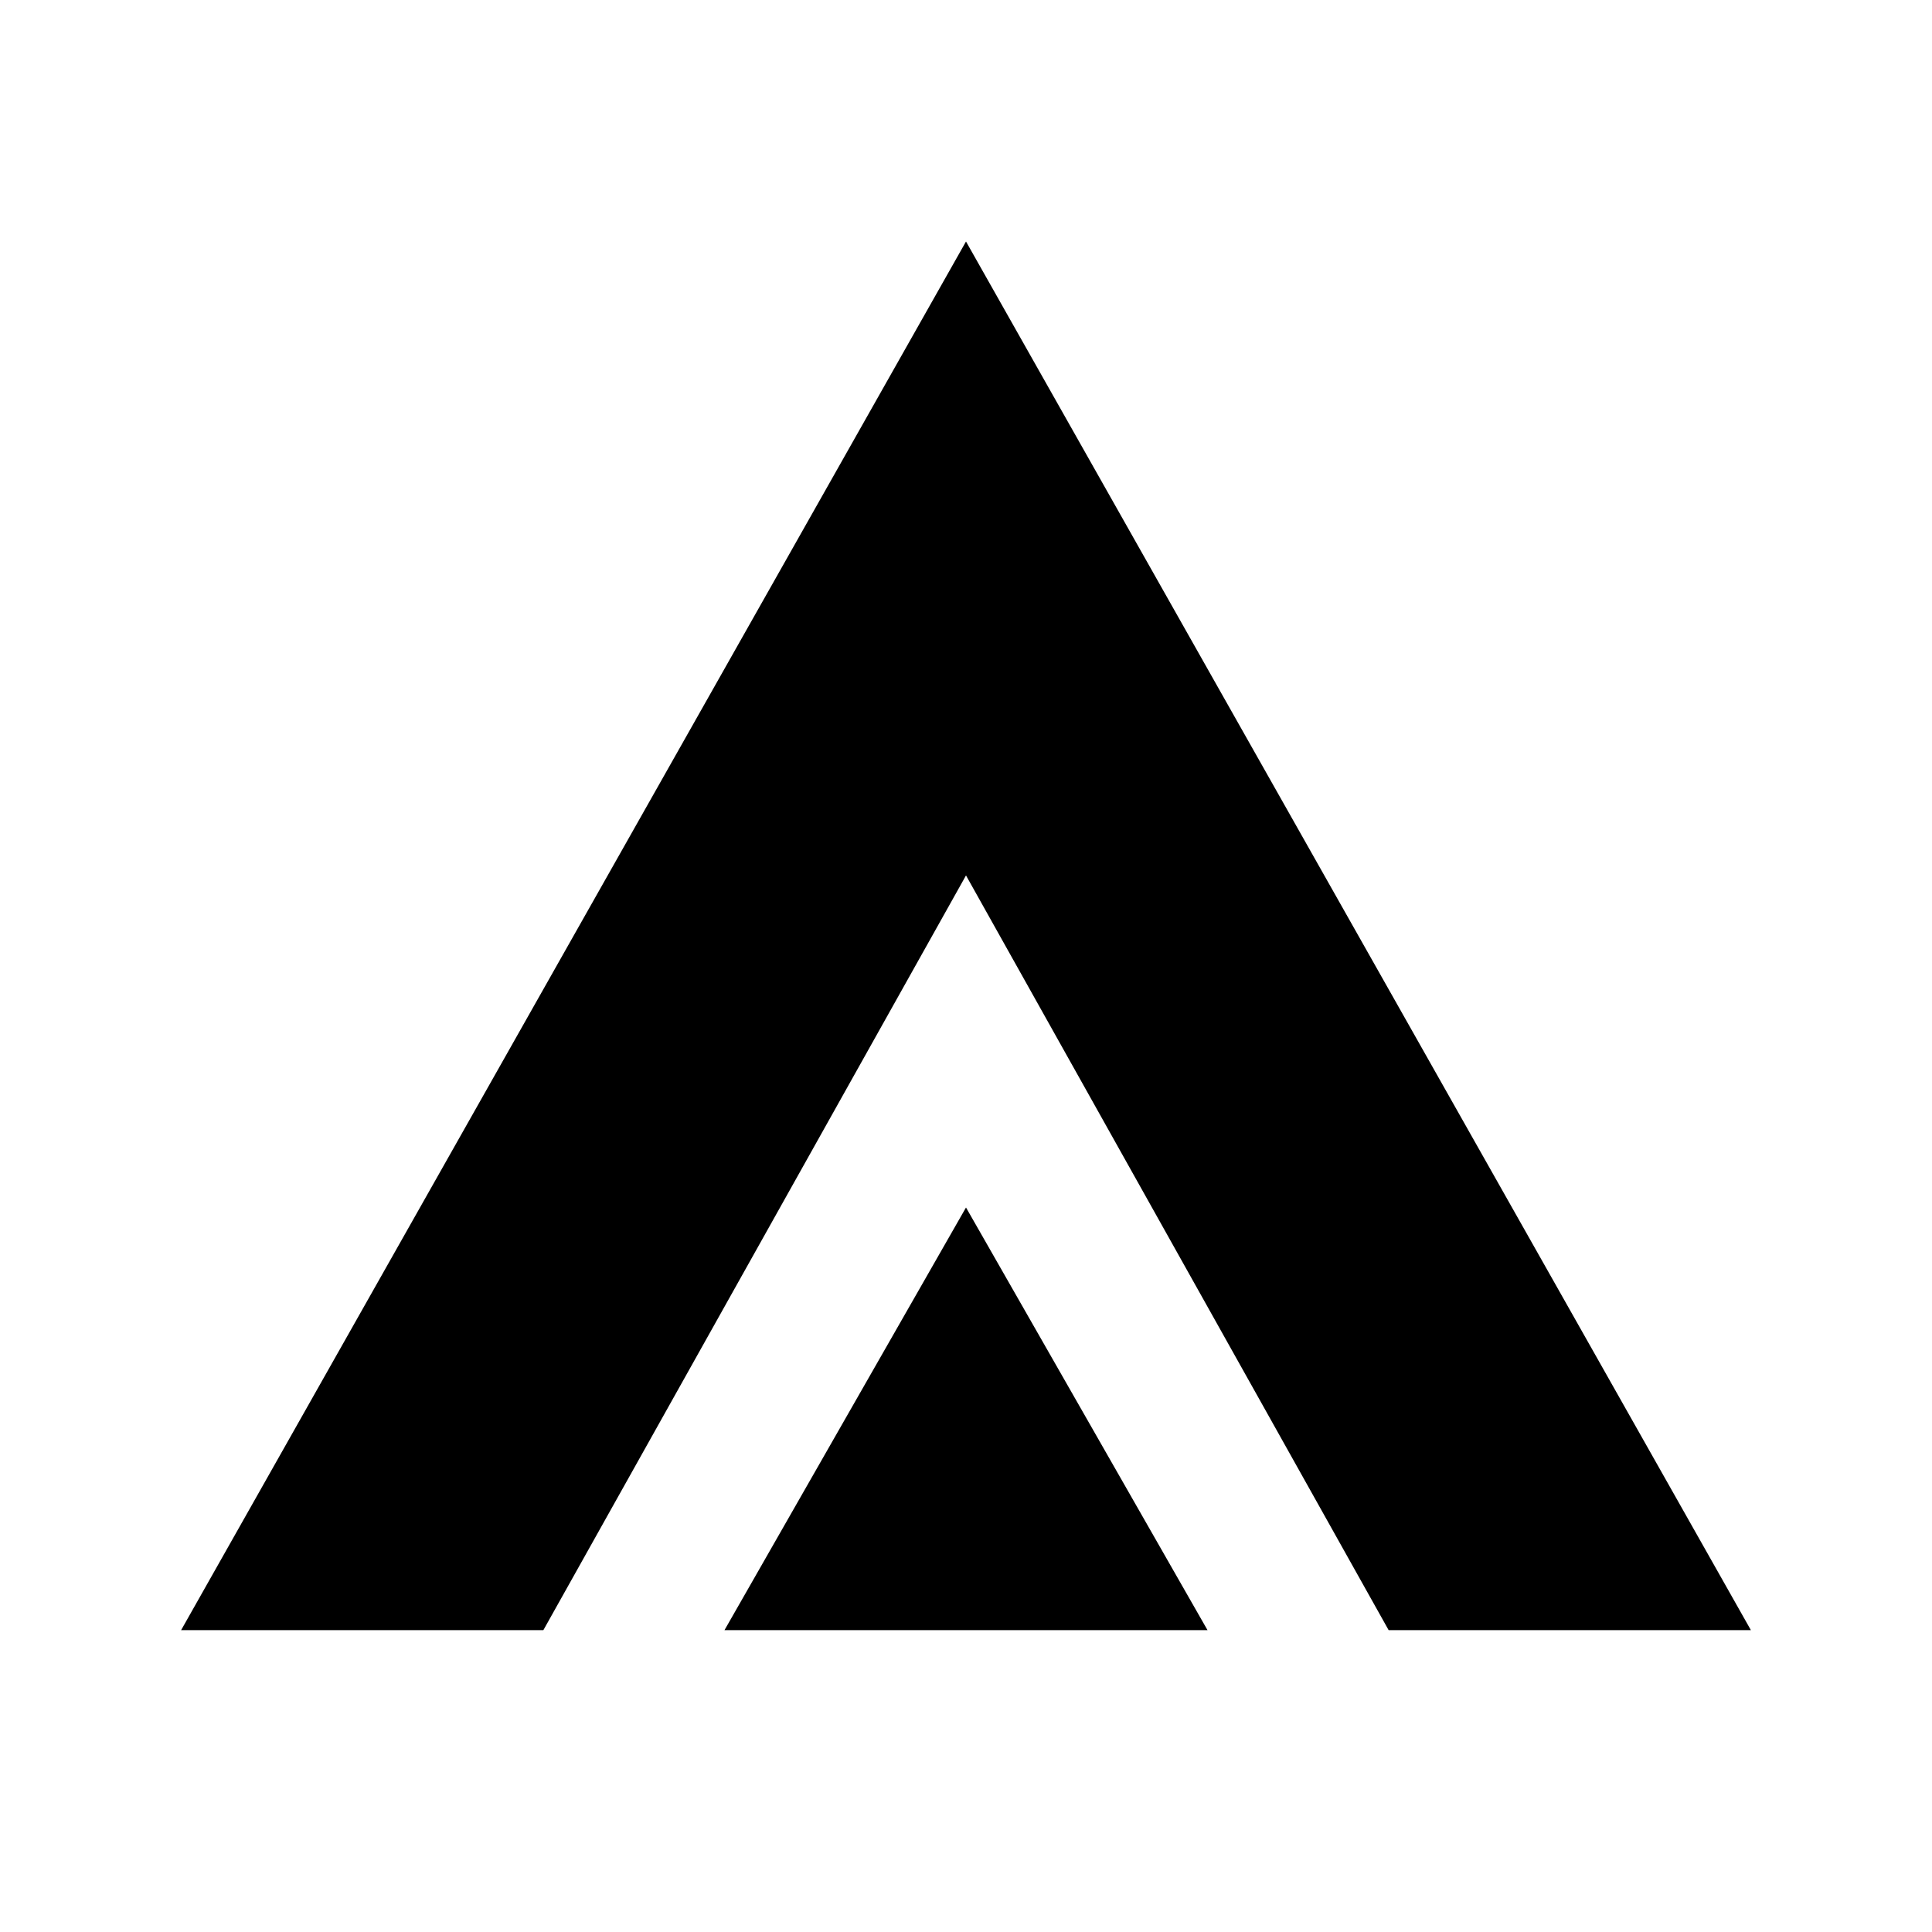
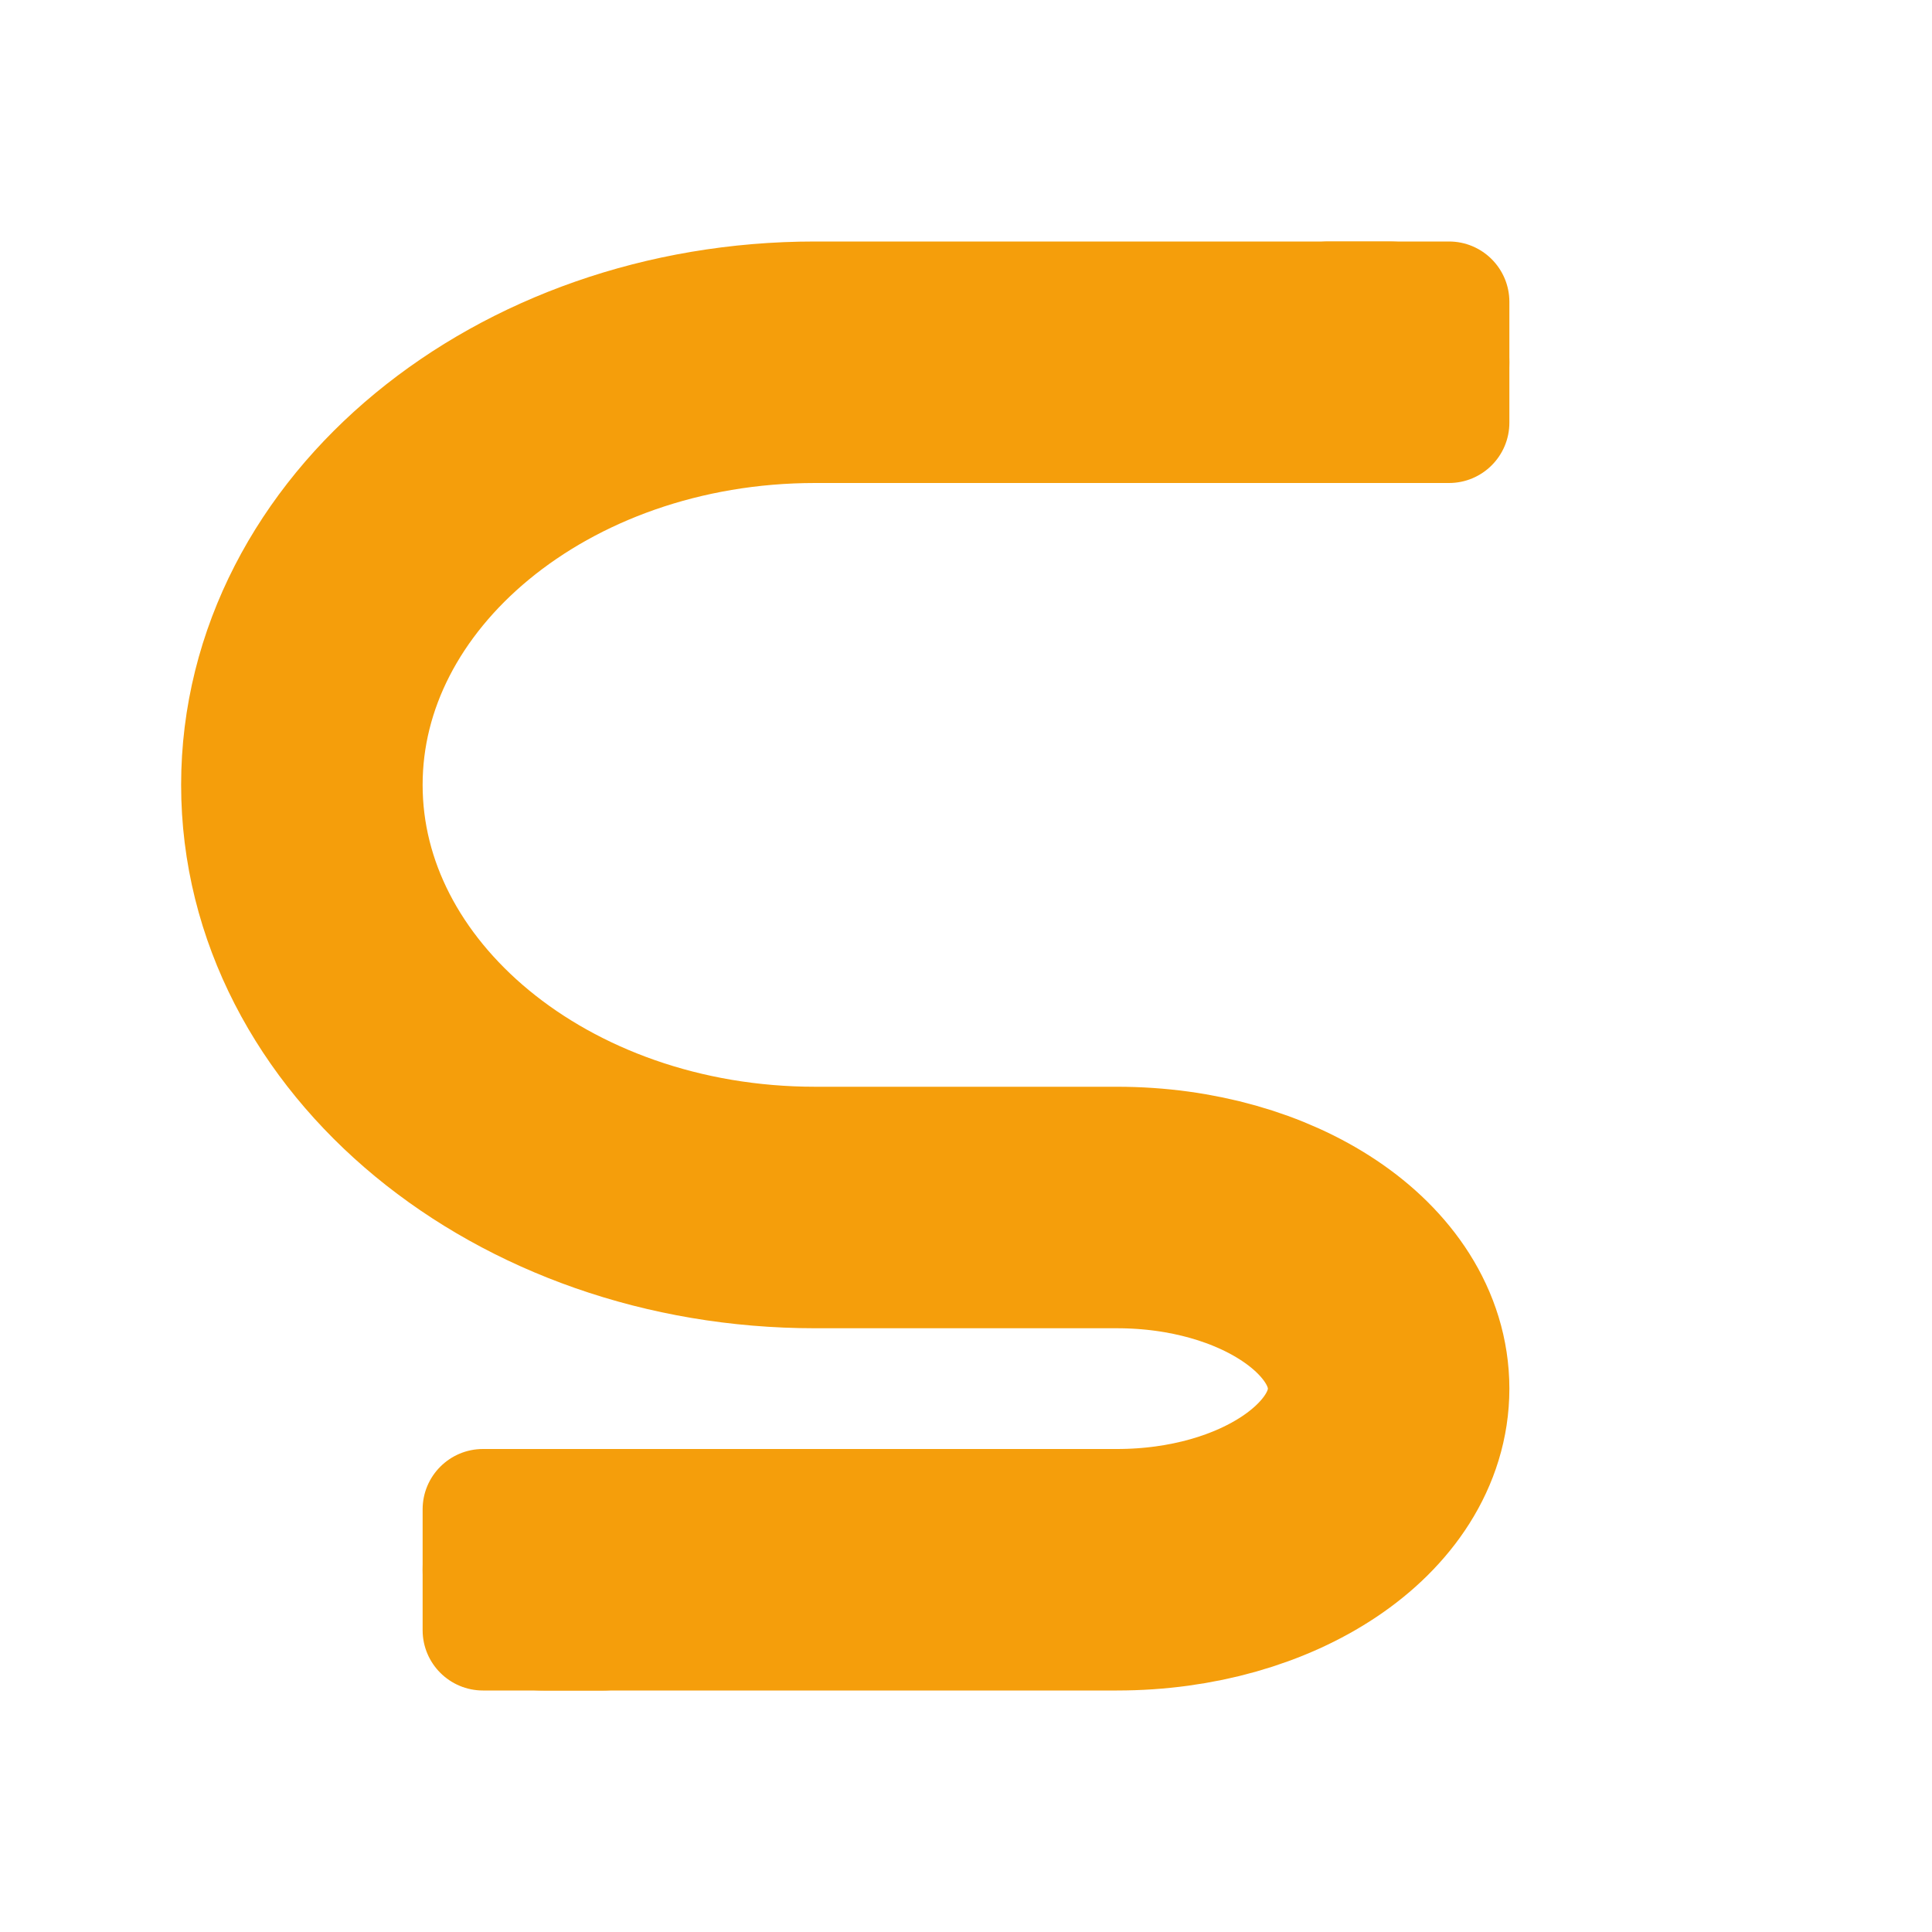
<svg xmlns="http://www.w3.org/2000/svg" width="64" height="64" viewBox="0 0 64 64" fill="none">
-   <path d="M32 8L58 54H46L32 29L18 54H6L32 8Z" fill="currentColor" />
-   <path d="M32 40L40 54H24L32 40Z" fill="currentColor" />
+   <path d="M46 12H27C17.6 12 10 18.3 10 26C10 33.7 17.6 40 27 40H37C42 40 46 42.7 46 46C46 49.3 42 52 37 52H18" stroke="#F59E0B" stroke-width="8" stroke-linecap="round" stroke-linejoin="round" />
+   <rect x="42" y="8" width="8" height="8" rx="2" fill="#F59E0B" />
+   <rect x="14" y="48" width="8" height="8" rx="2" fill="#F59E0B" />
</svg>
